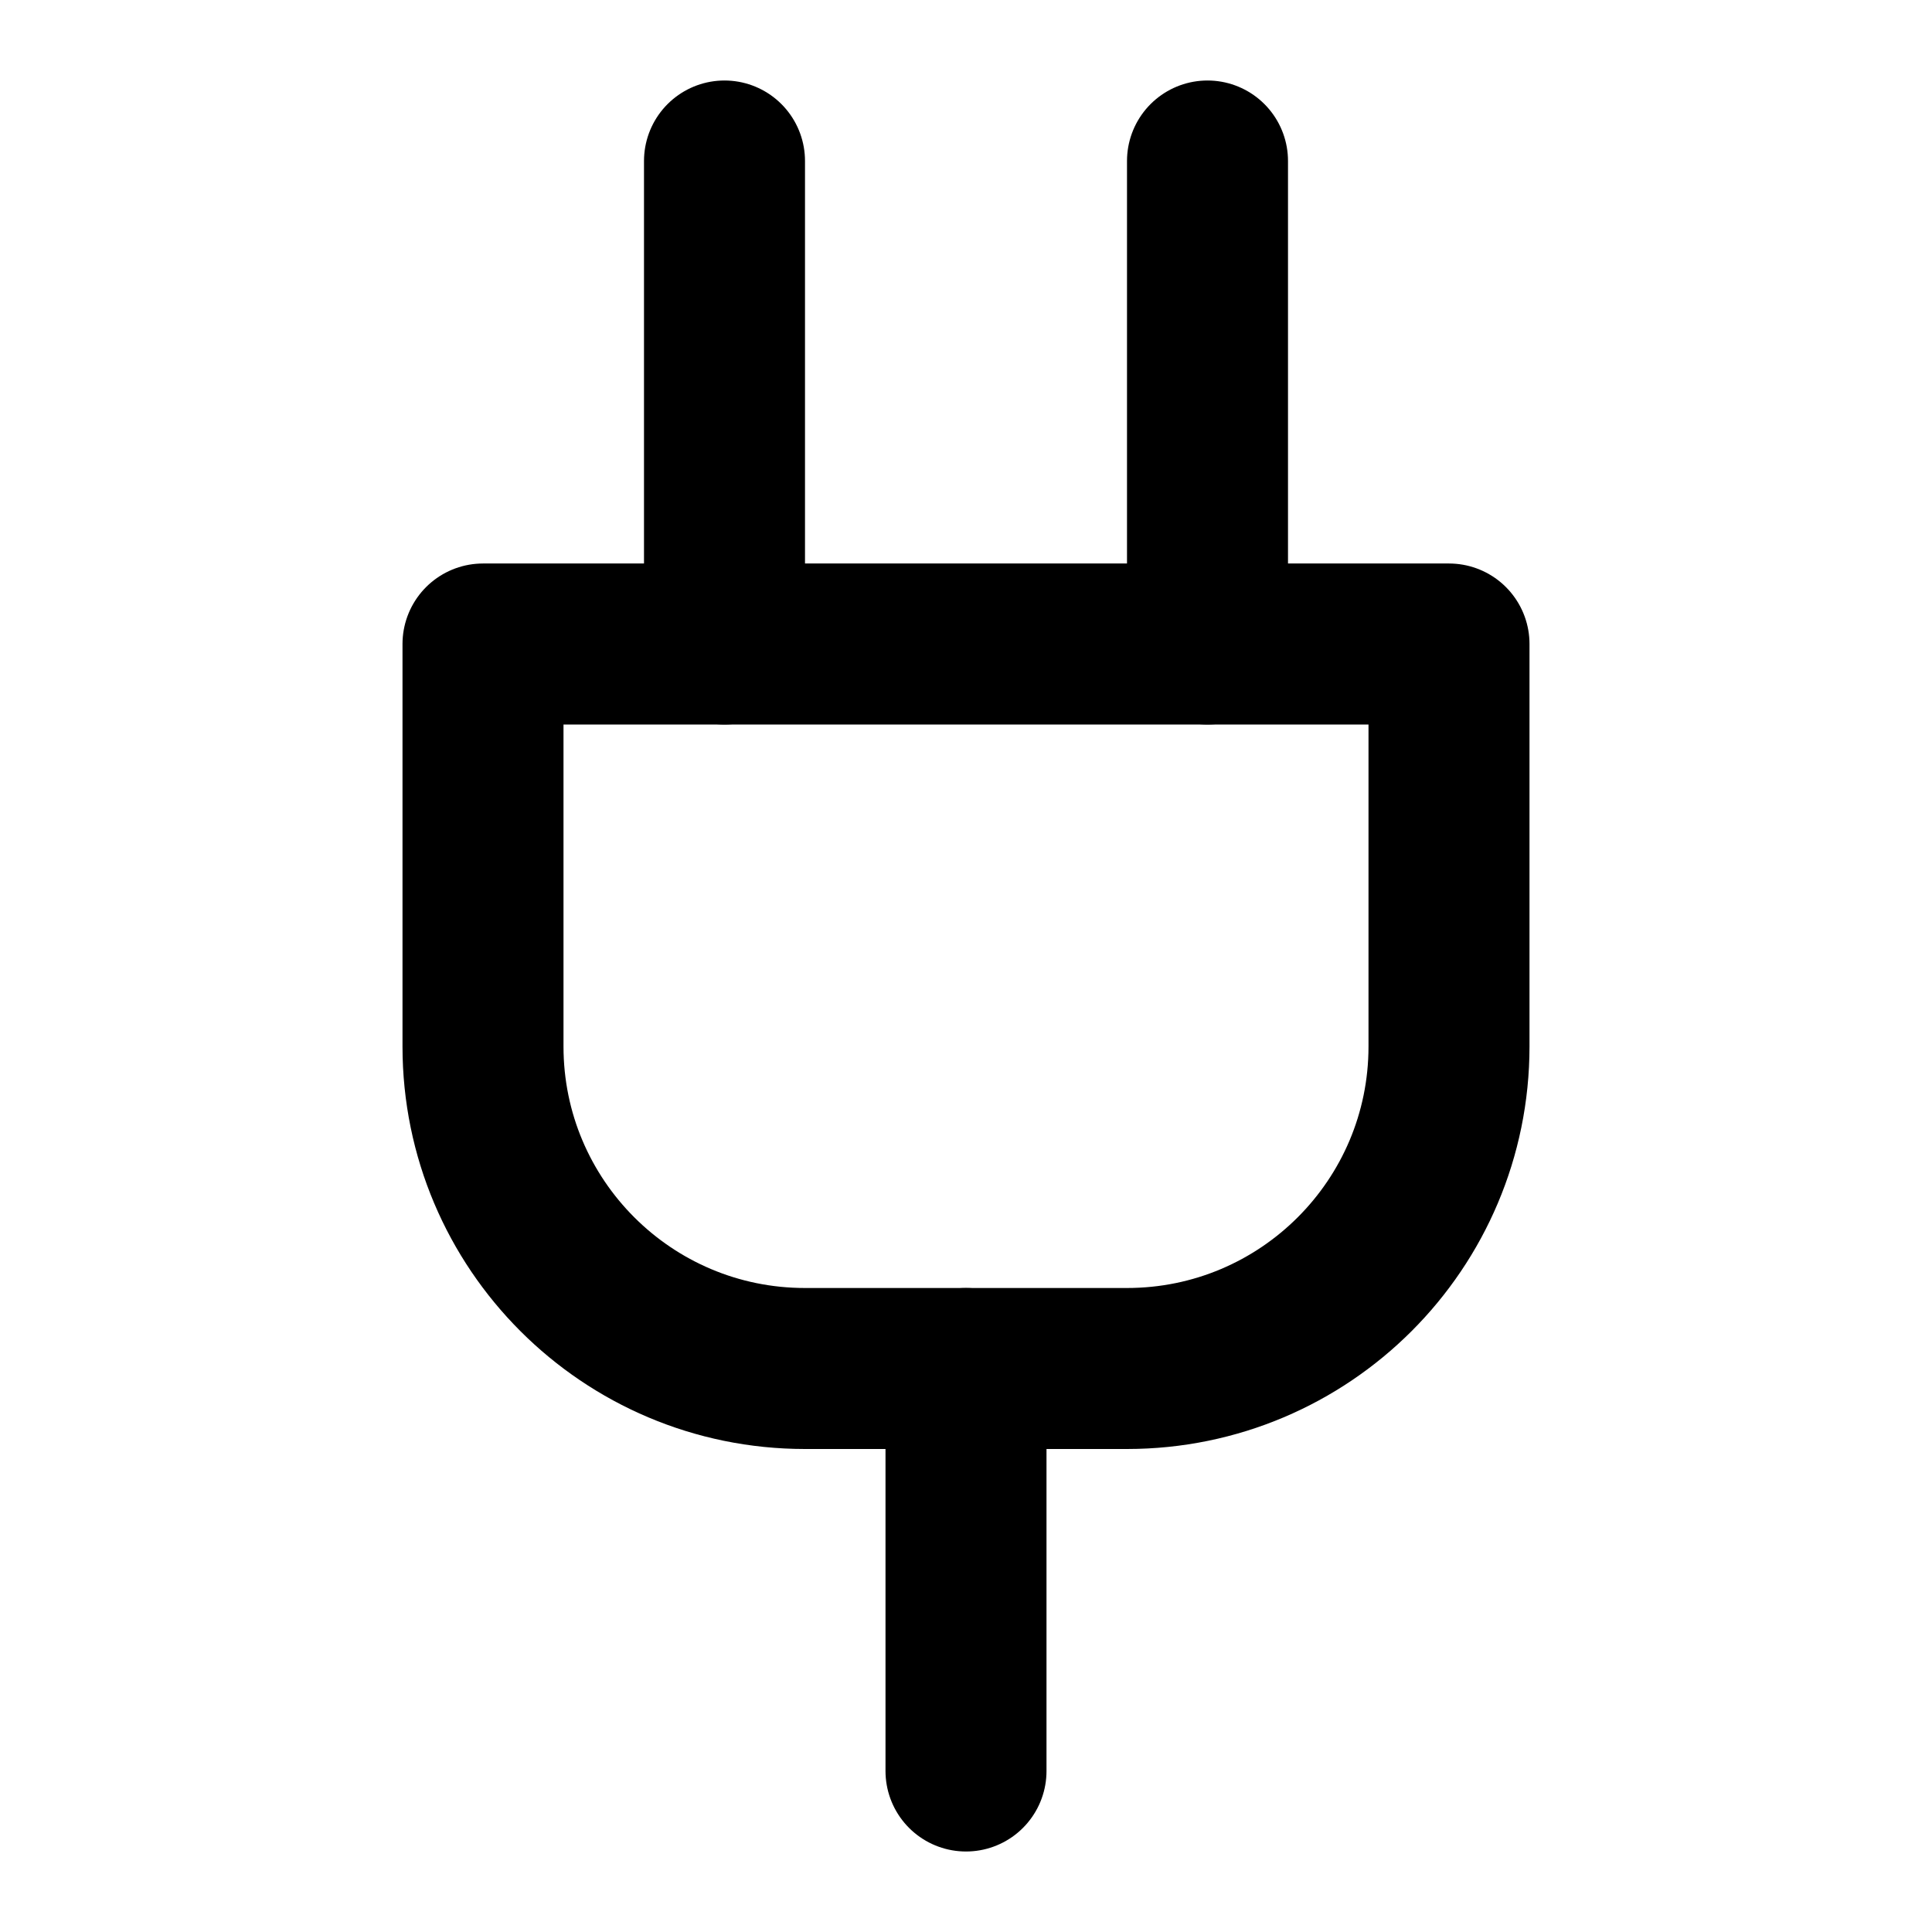
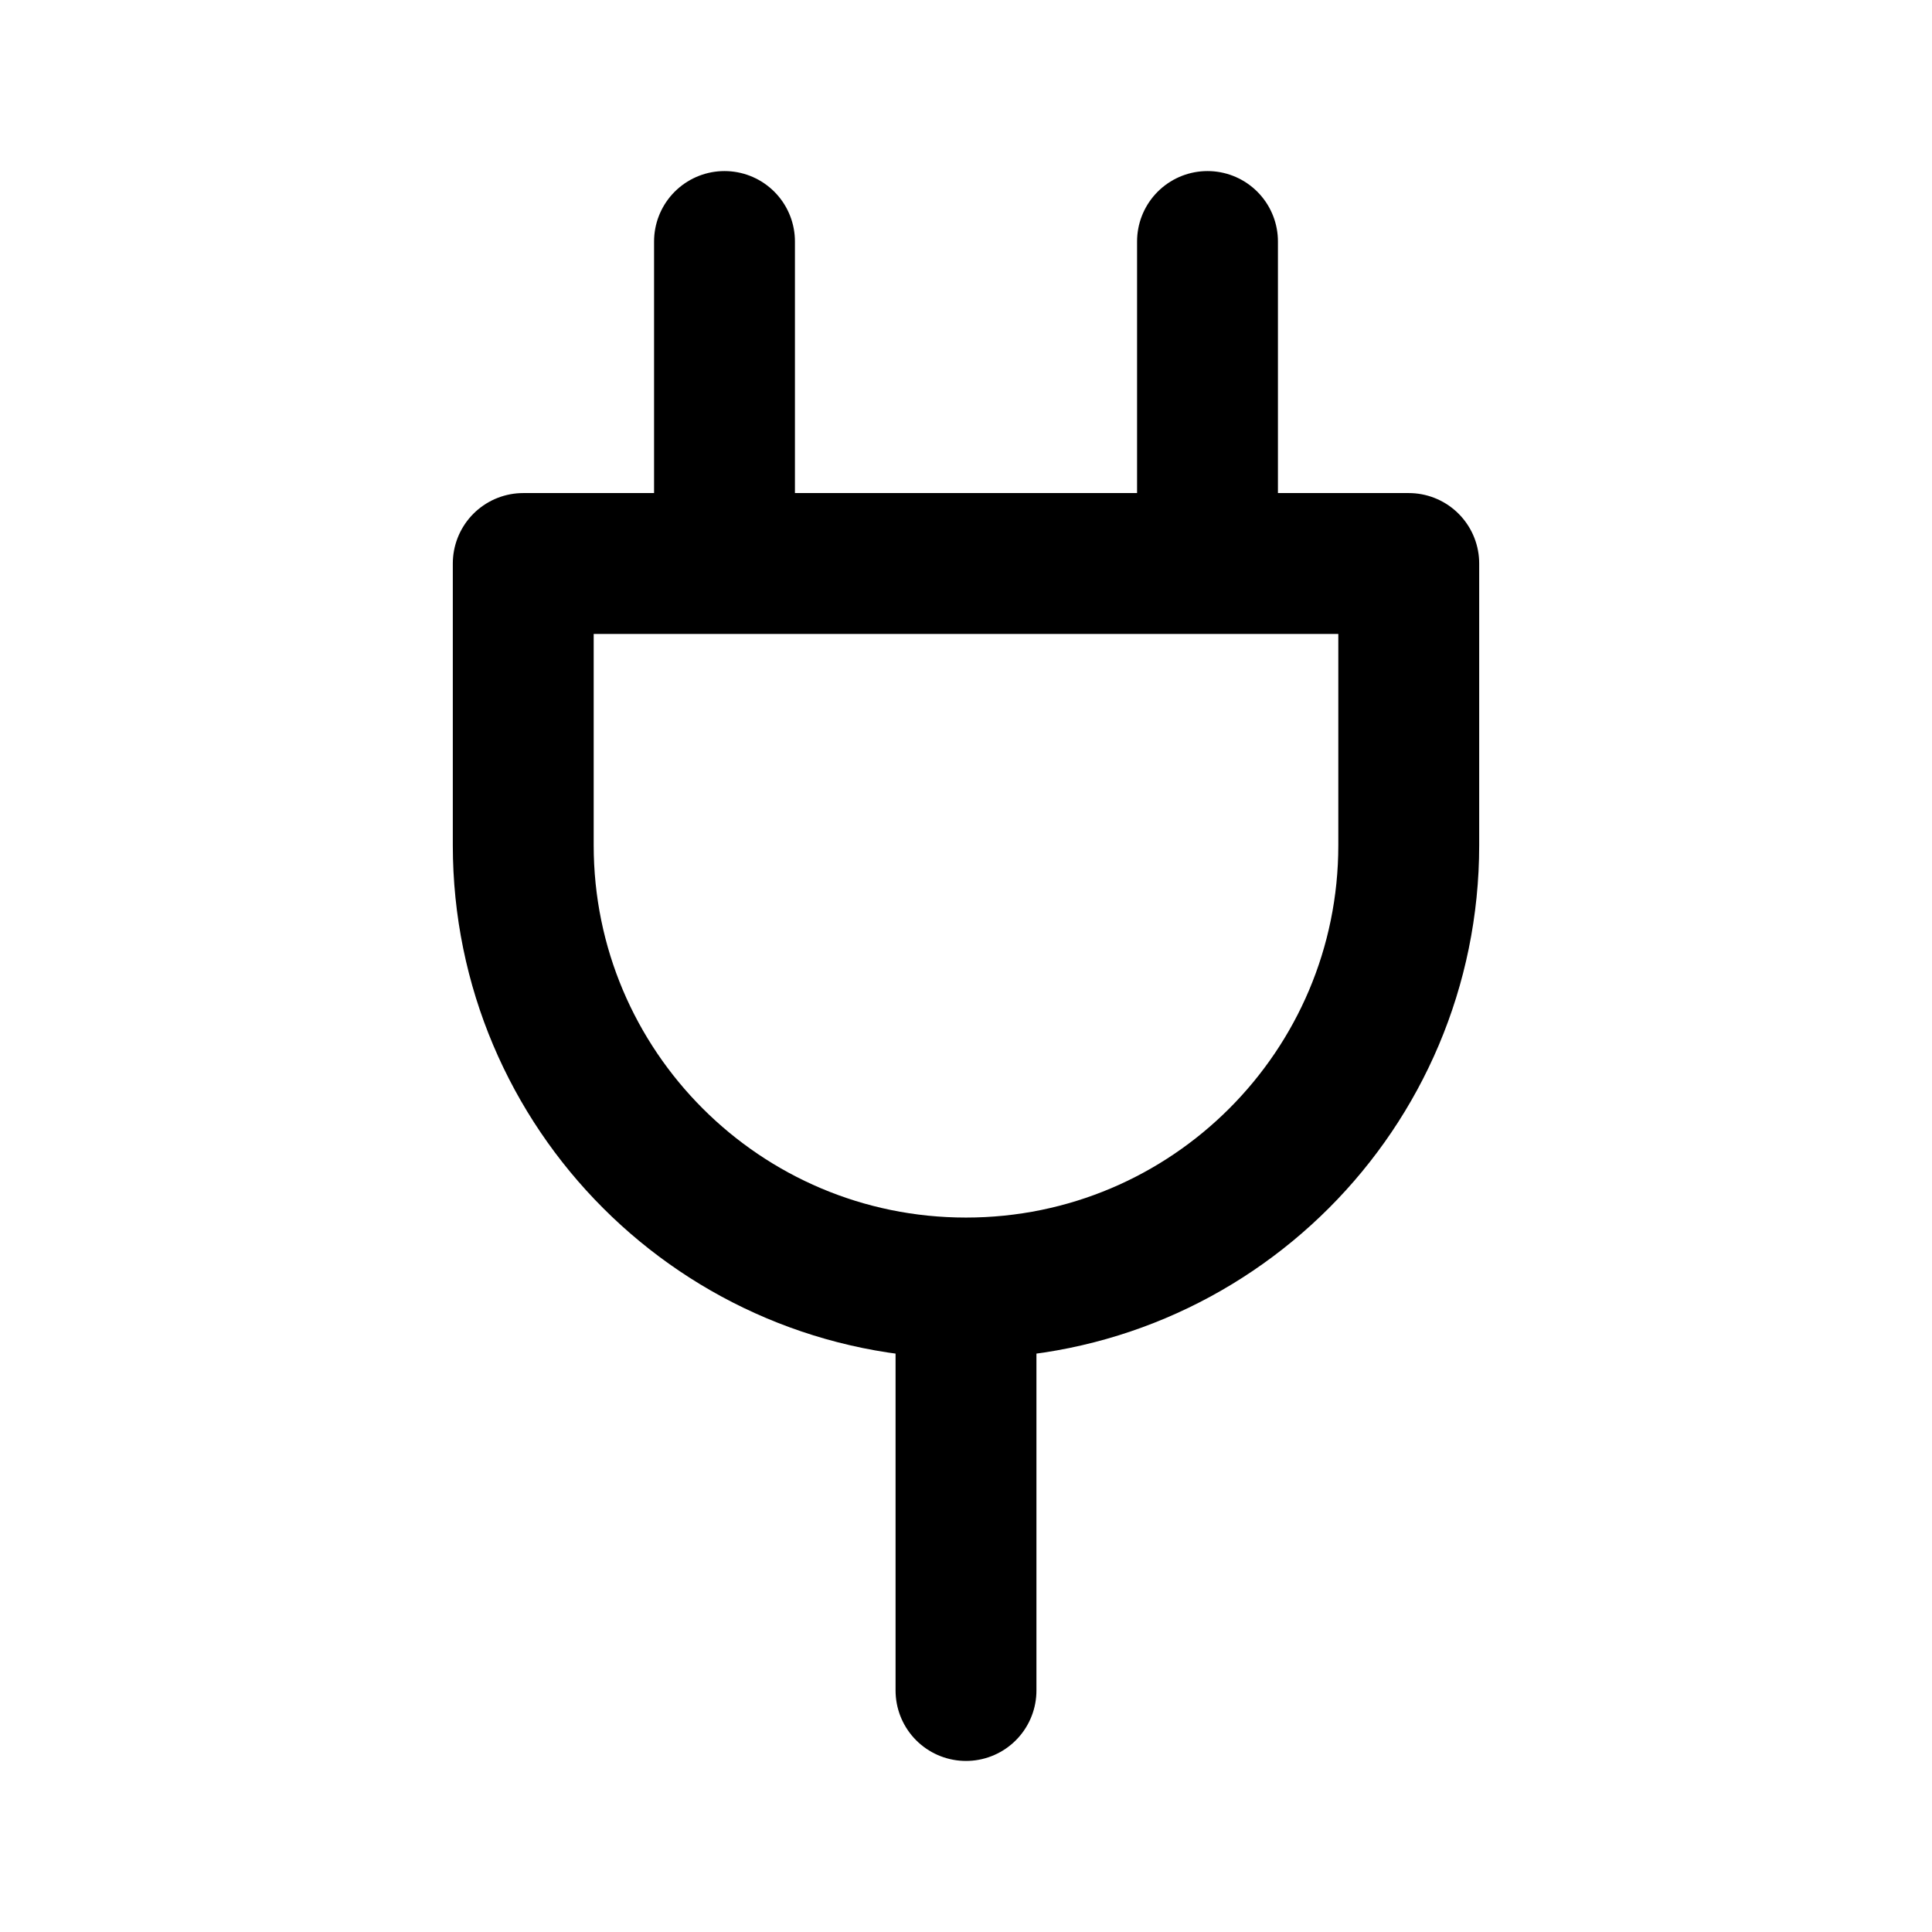
- <svg xmlns="http://www.w3.org/2000/svg" class="lucide lucide-plug" width="24" height="24" viewBox="0 0 24 24" fill="none" stroke="currentColor" stroke-width="2" stroke-linecap="round" stroke-linejoin="round">
-   <path d="M12 22v-5" />
-   <path d="M9 8V2" />
-   <path d="M15 8V2" />
-   <path d="M18 8v5a4 4 0 0 1-4 4h-4a4 4 0 0 1-4-4V8Z" />
+ <svg xmlns="http://www.w3.org/2000/svg" width="24" height="24" viewBox="0 0 24 24" fill="none" stroke="currentColor" stroke-width="1.75" stroke-linecap="round" stroke-linejoin="round">
+   <path d="M9 3v4M15 3v4M6.5 7h11v3.5a5.5 5.5 0 0 1-11 0zM12 16v5" />
</svg>
